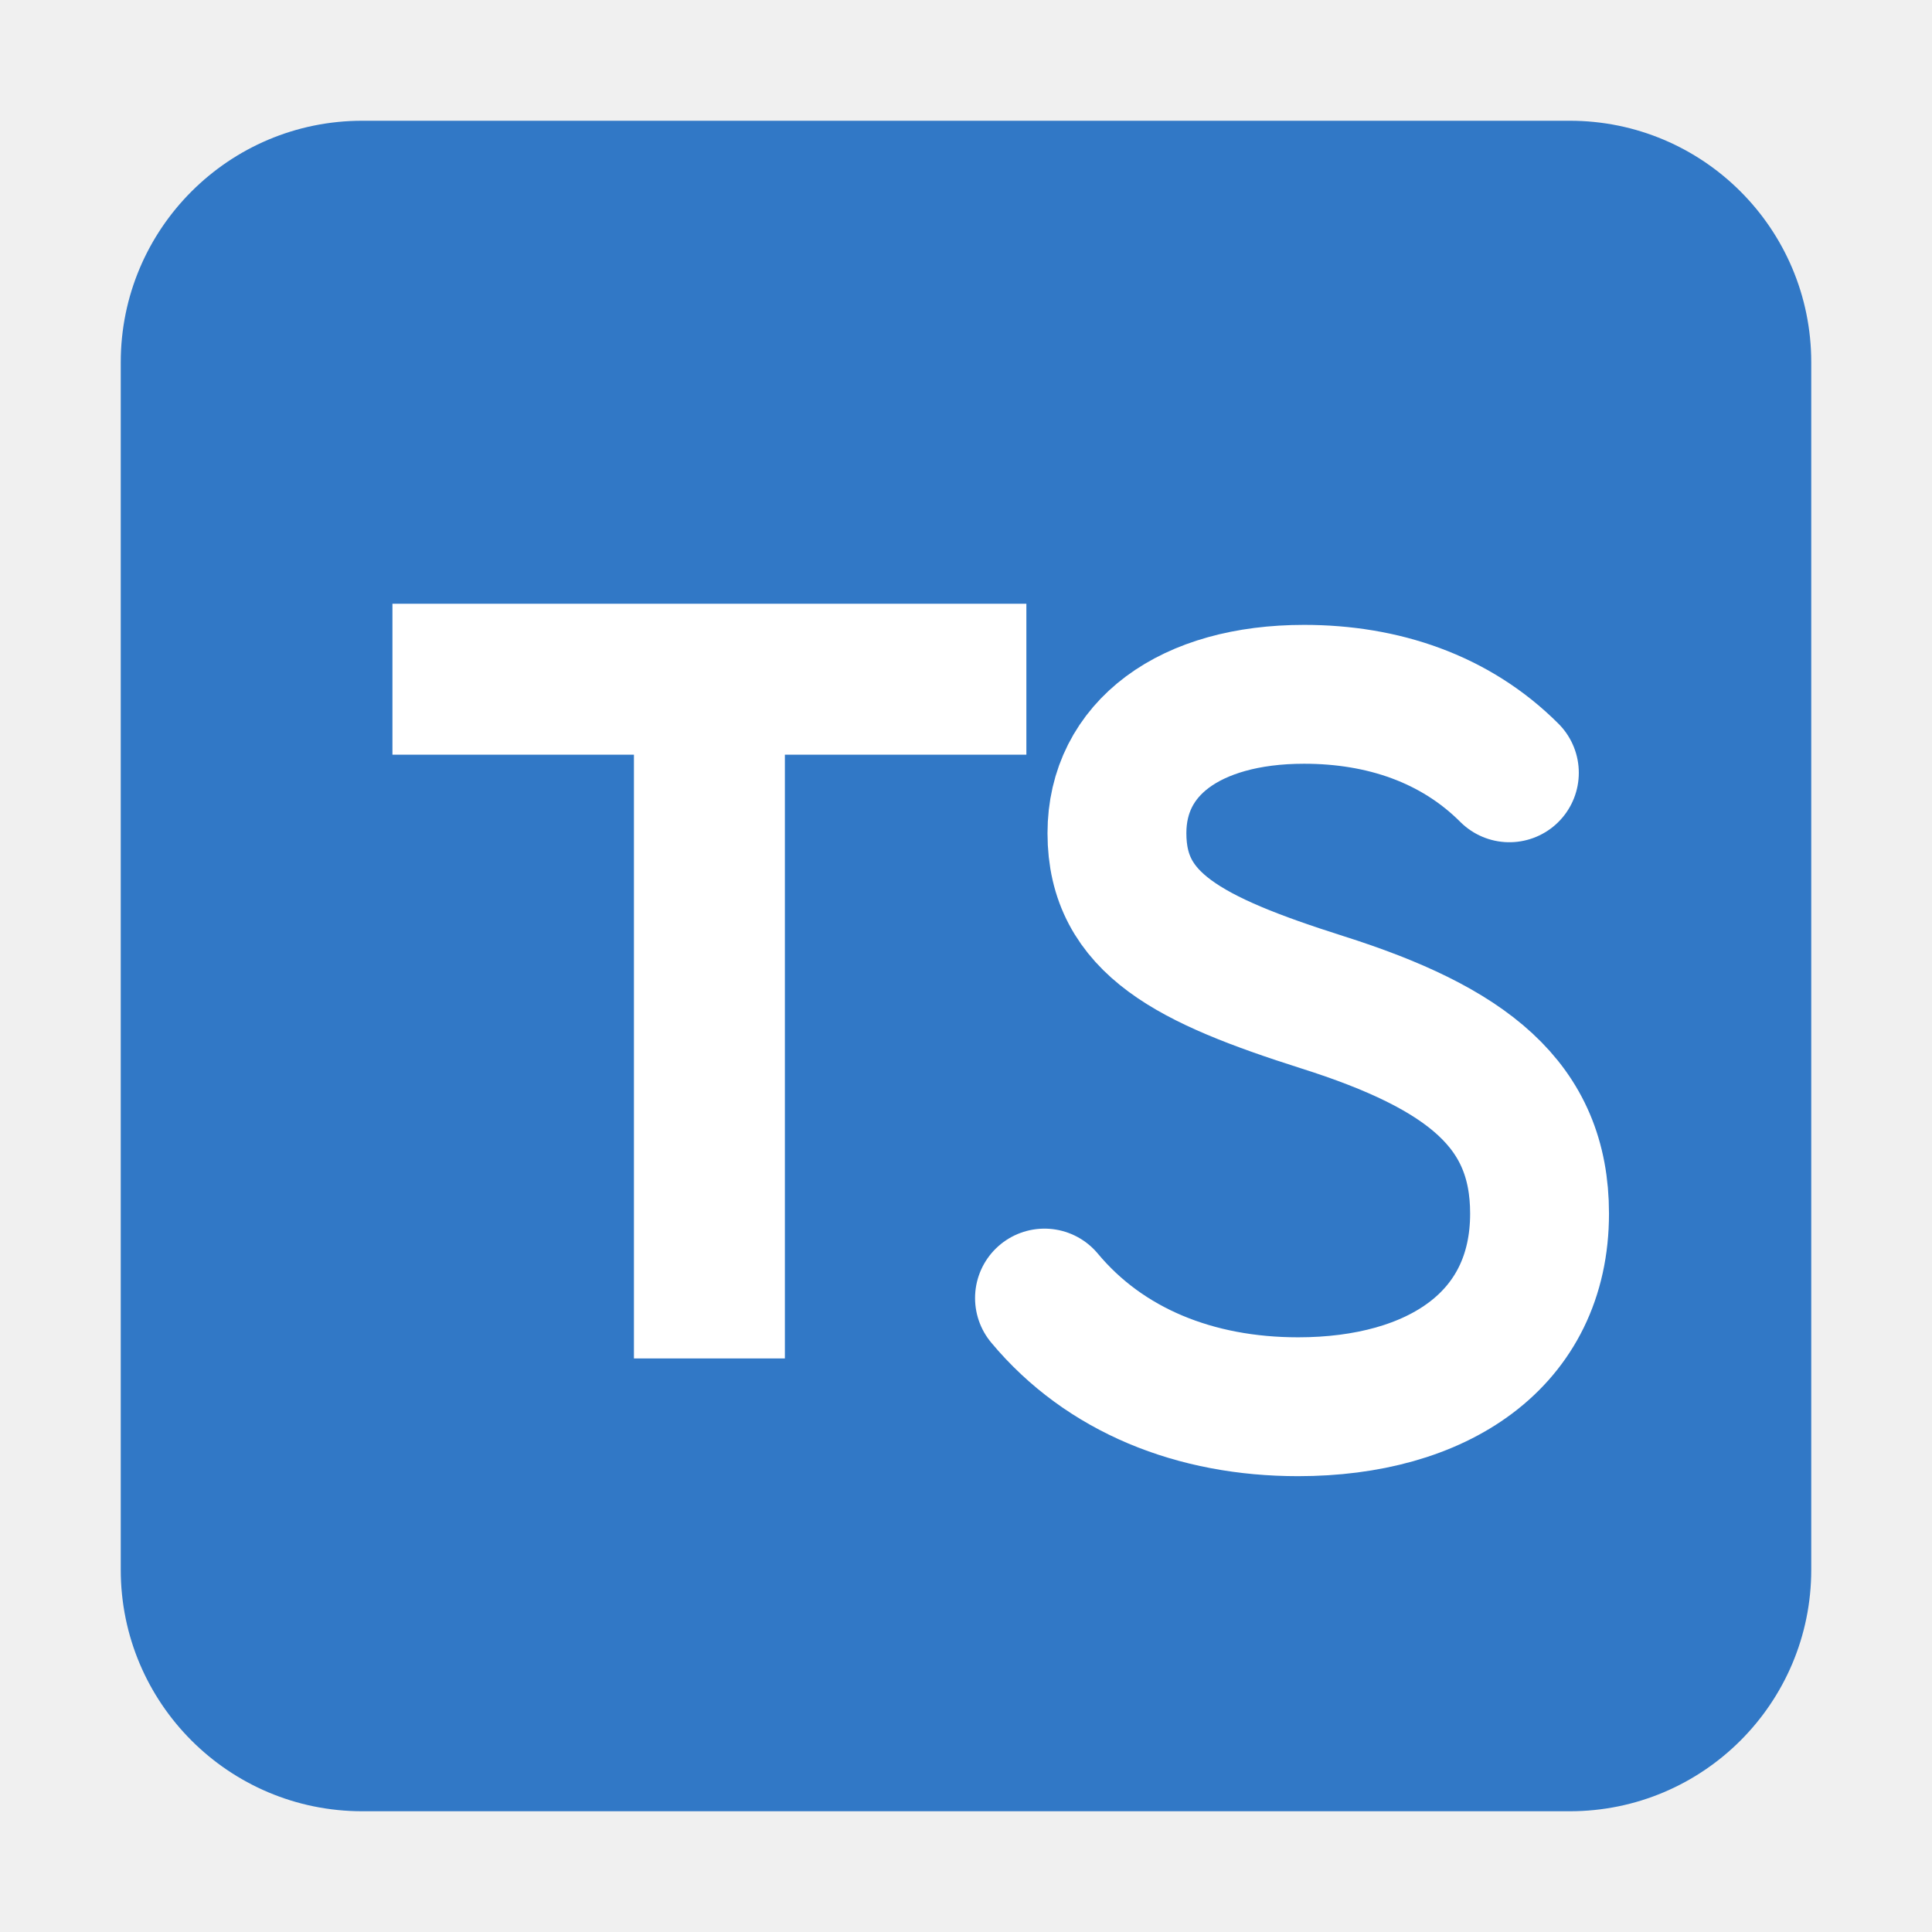
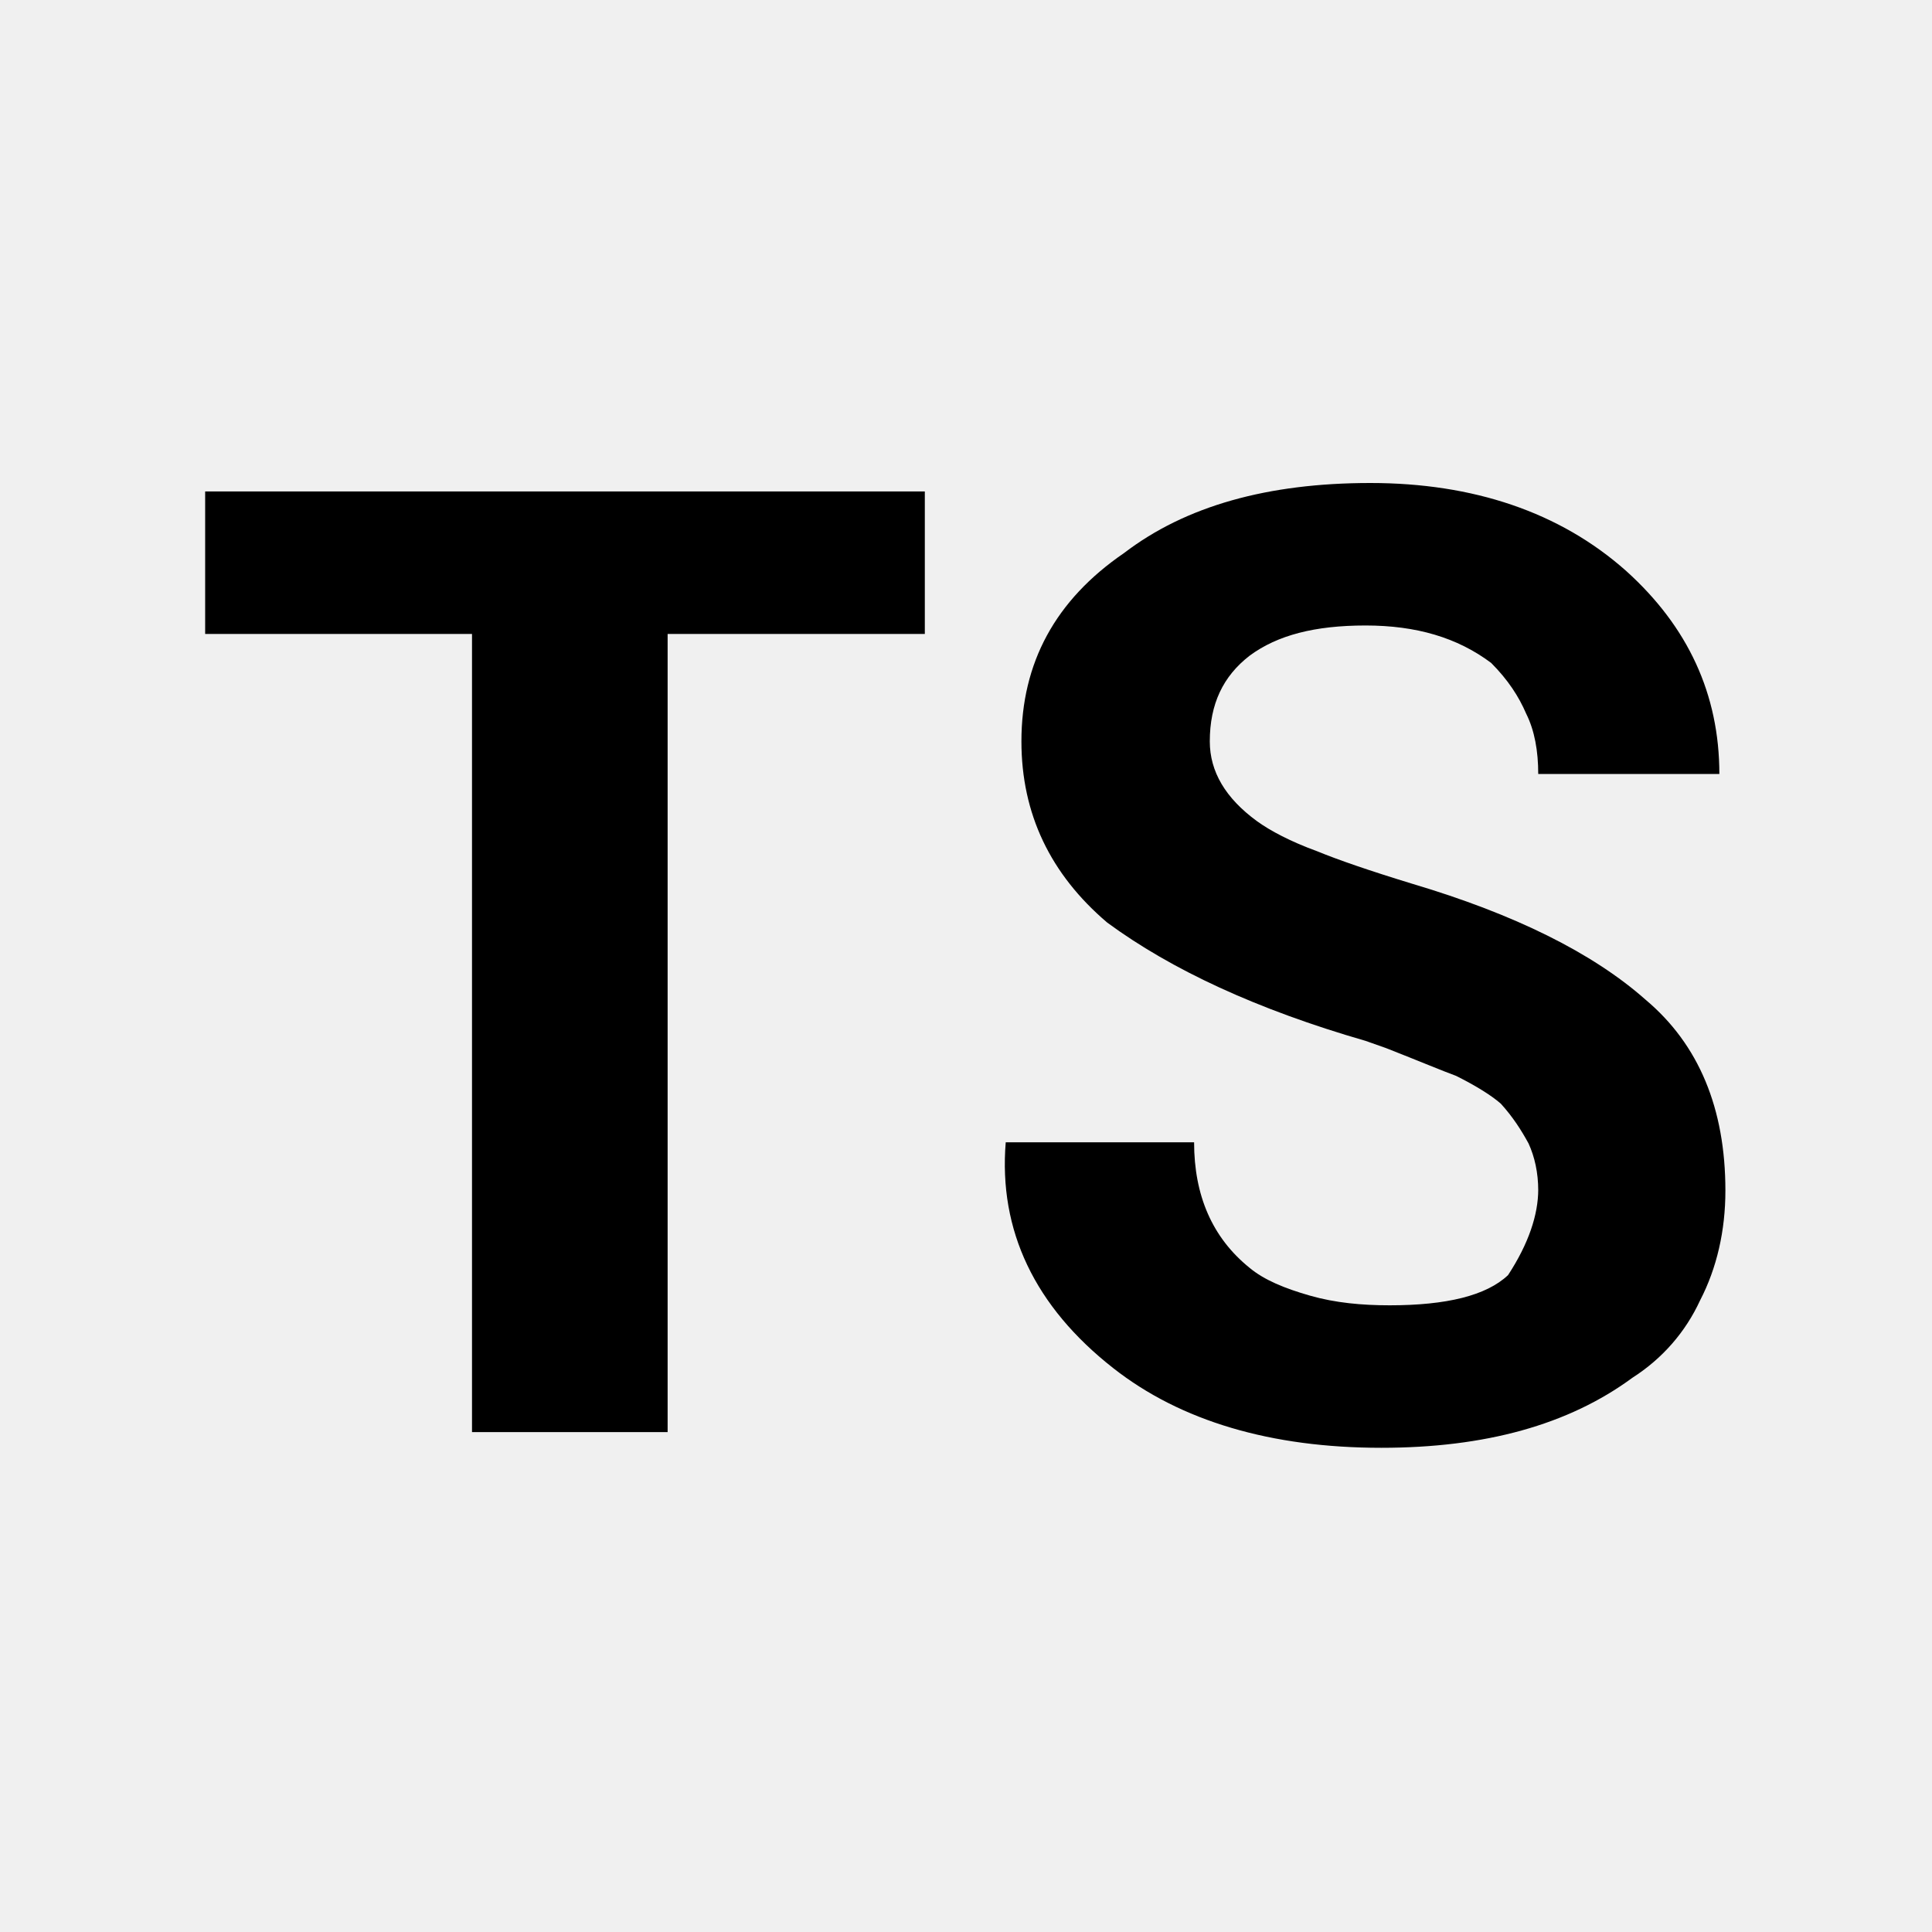
- <svg xmlns="http://www.w3.org/2000/svg" width="16" height="16" viewBox="0 0 16 16" fill="none">
-   <rect x="1" y="1" width="14" height="14" rx="2" fill="#3178C6" />
-   <path d="M3.25 5H8.5V6.25H6.5V11.25H5.25V6.25H3.25V5Z" fill="#FFFFFF" />
-   <path d="M12.5 6.4C12.05 5.95 11.45 5.75 10.8 5.75C9.85 5.75 9.25 6.2 9.25 6.9C9.25 7.65 9.85 7.95 10.95 8.3C12.15 8.68 12.75 9.15 12.75 10.05C12.75 11.1 11.9 11.65 10.75 11.65C9.9 11.65 9.15 11.35 8.65 10.75" stroke="#FFFFFF" stroke-width="1.15" stroke-linecap="round" />
+ <svg xmlns="http://www.w3.org/2000/svg" fill="none" width="16" height="16" viewBox="0 0 16 16">
+   <path d="M7.749 5.25H5.529V11.86H3.909V5.25H1.699V4.07H7.659V5.25H7.739H7.749ZM12.739 9.86C12.739 9.71 12.709 9.58 12.659 9.47C12.599 9.36 12.529 9.25 12.429 9.14C12.349 9.07 12.219 8.99 12.059 8.91C11.949 8.87 11.759 8.79 11.479 8.68L11.309 8.62C10.409 8.36 9.699 8.03 9.169 7.64C8.699 7.24 8.459 6.74 8.459 6.14C8.459 5.49 8.739 4.97 9.309 4.58C9.819 4.19 10.499 4 11.349 4C12.199 4 12.919 4.24 13.469 4.73C13.979 5.19 14.239 5.75 14.239 6.41H12.739C12.739 6.22 12.709 6.05 12.639 5.91C12.579 5.77 12.489 5.63 12.349 5.49C12.069 5.28 11.729 5.18 11.309 5.18C10.889 5.18 10.579 5.26 10.349 5.43C10.129 5.6 10.019 5.83 10.019 6.14C10.019 6.39 10.149 6.61 10.409 6.8C10.519 6.88 10.689 6.97 10.909 7.05C11.079 7.12 11.339 7.21 11.699 7.32C12.539 7.57 13.189 7.89 13.629 8.28C14.069 8.65 14.289 9.18 14.289 9.86C14.289 10.19 14.219 10.5 14.079 10.77C13.959 11.03 13.769 11.25 13.519 11.41C12.989 11.8 12.299 11.99 11.439 11.99C10.529 11.99 9.779 11.77 9.219 11.33C8.569 10.82 8.269 10.19 8.329 9.46H9.889C9.889 9.9 10.039 10.25 10.349 10.5C10.469 10.6 10.639 10.67 10.849 10.73C11.059 10.79 11.279 10.81 11.509 10.81C11.979 10.81 12.309 10.73 12.489 10.56C12.659 10.3 12.739 10.06 12.739 9.85V9.86Z" fill="currentColor" />
</svg>
